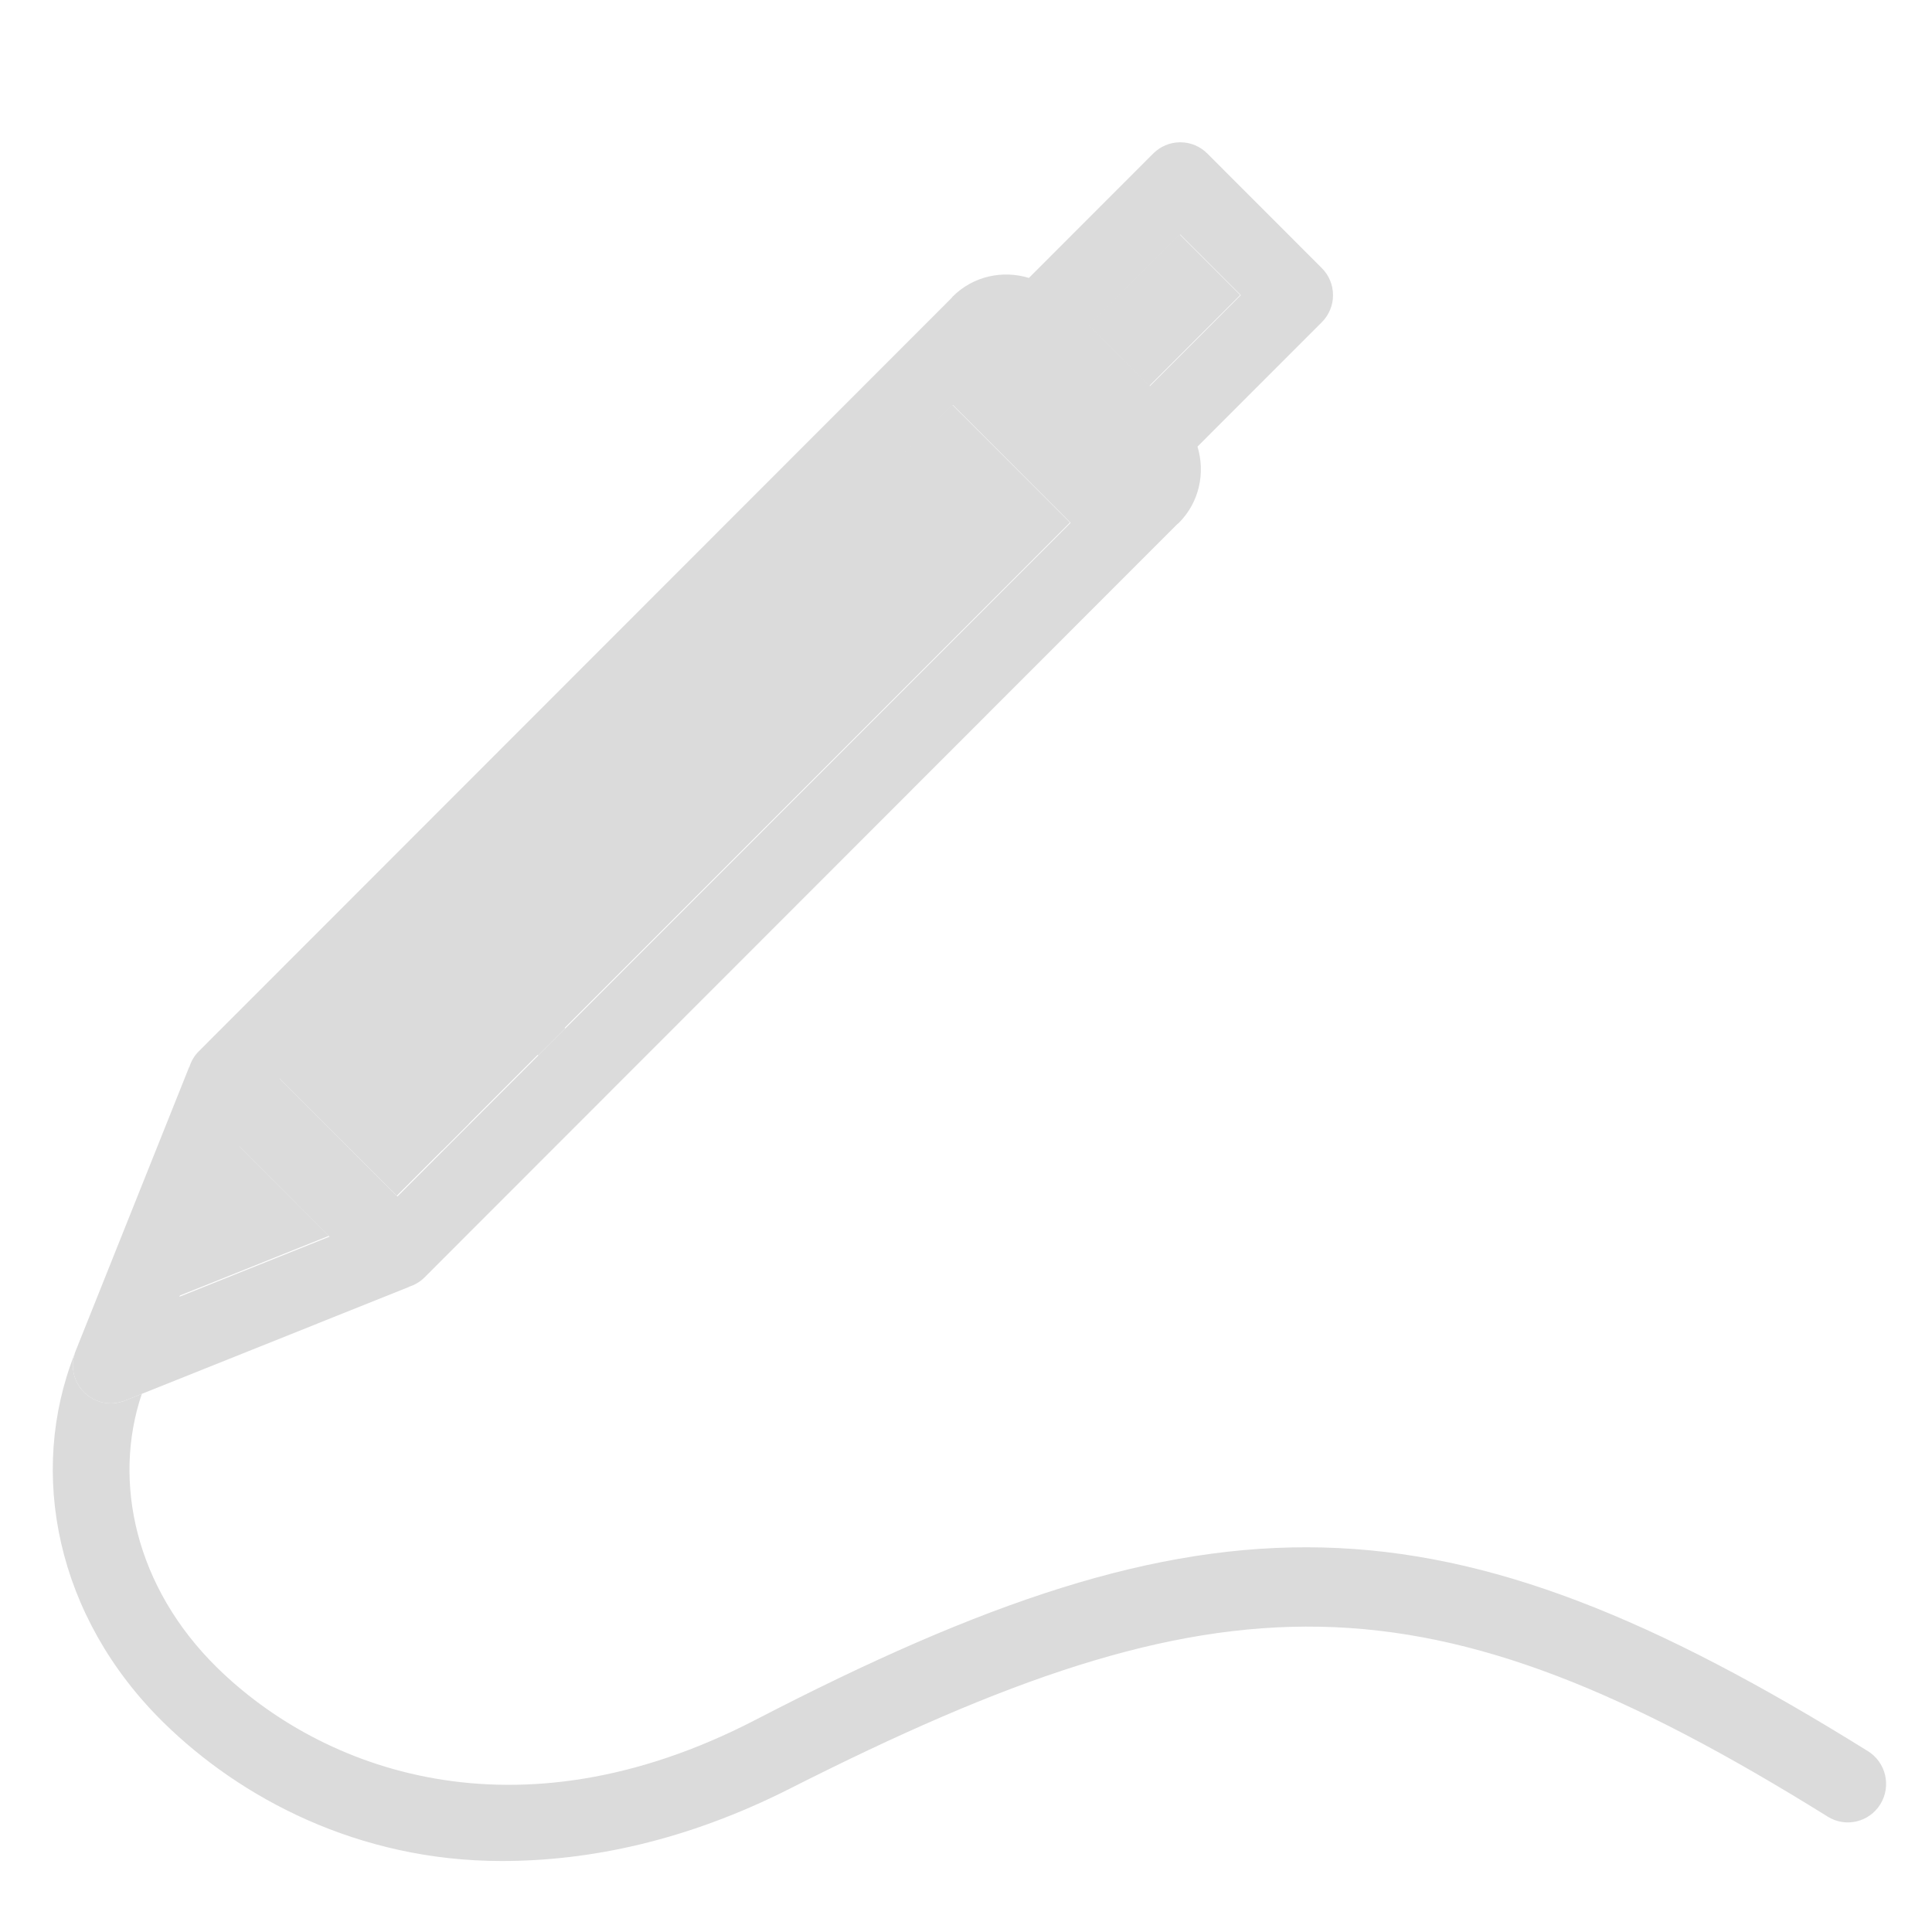
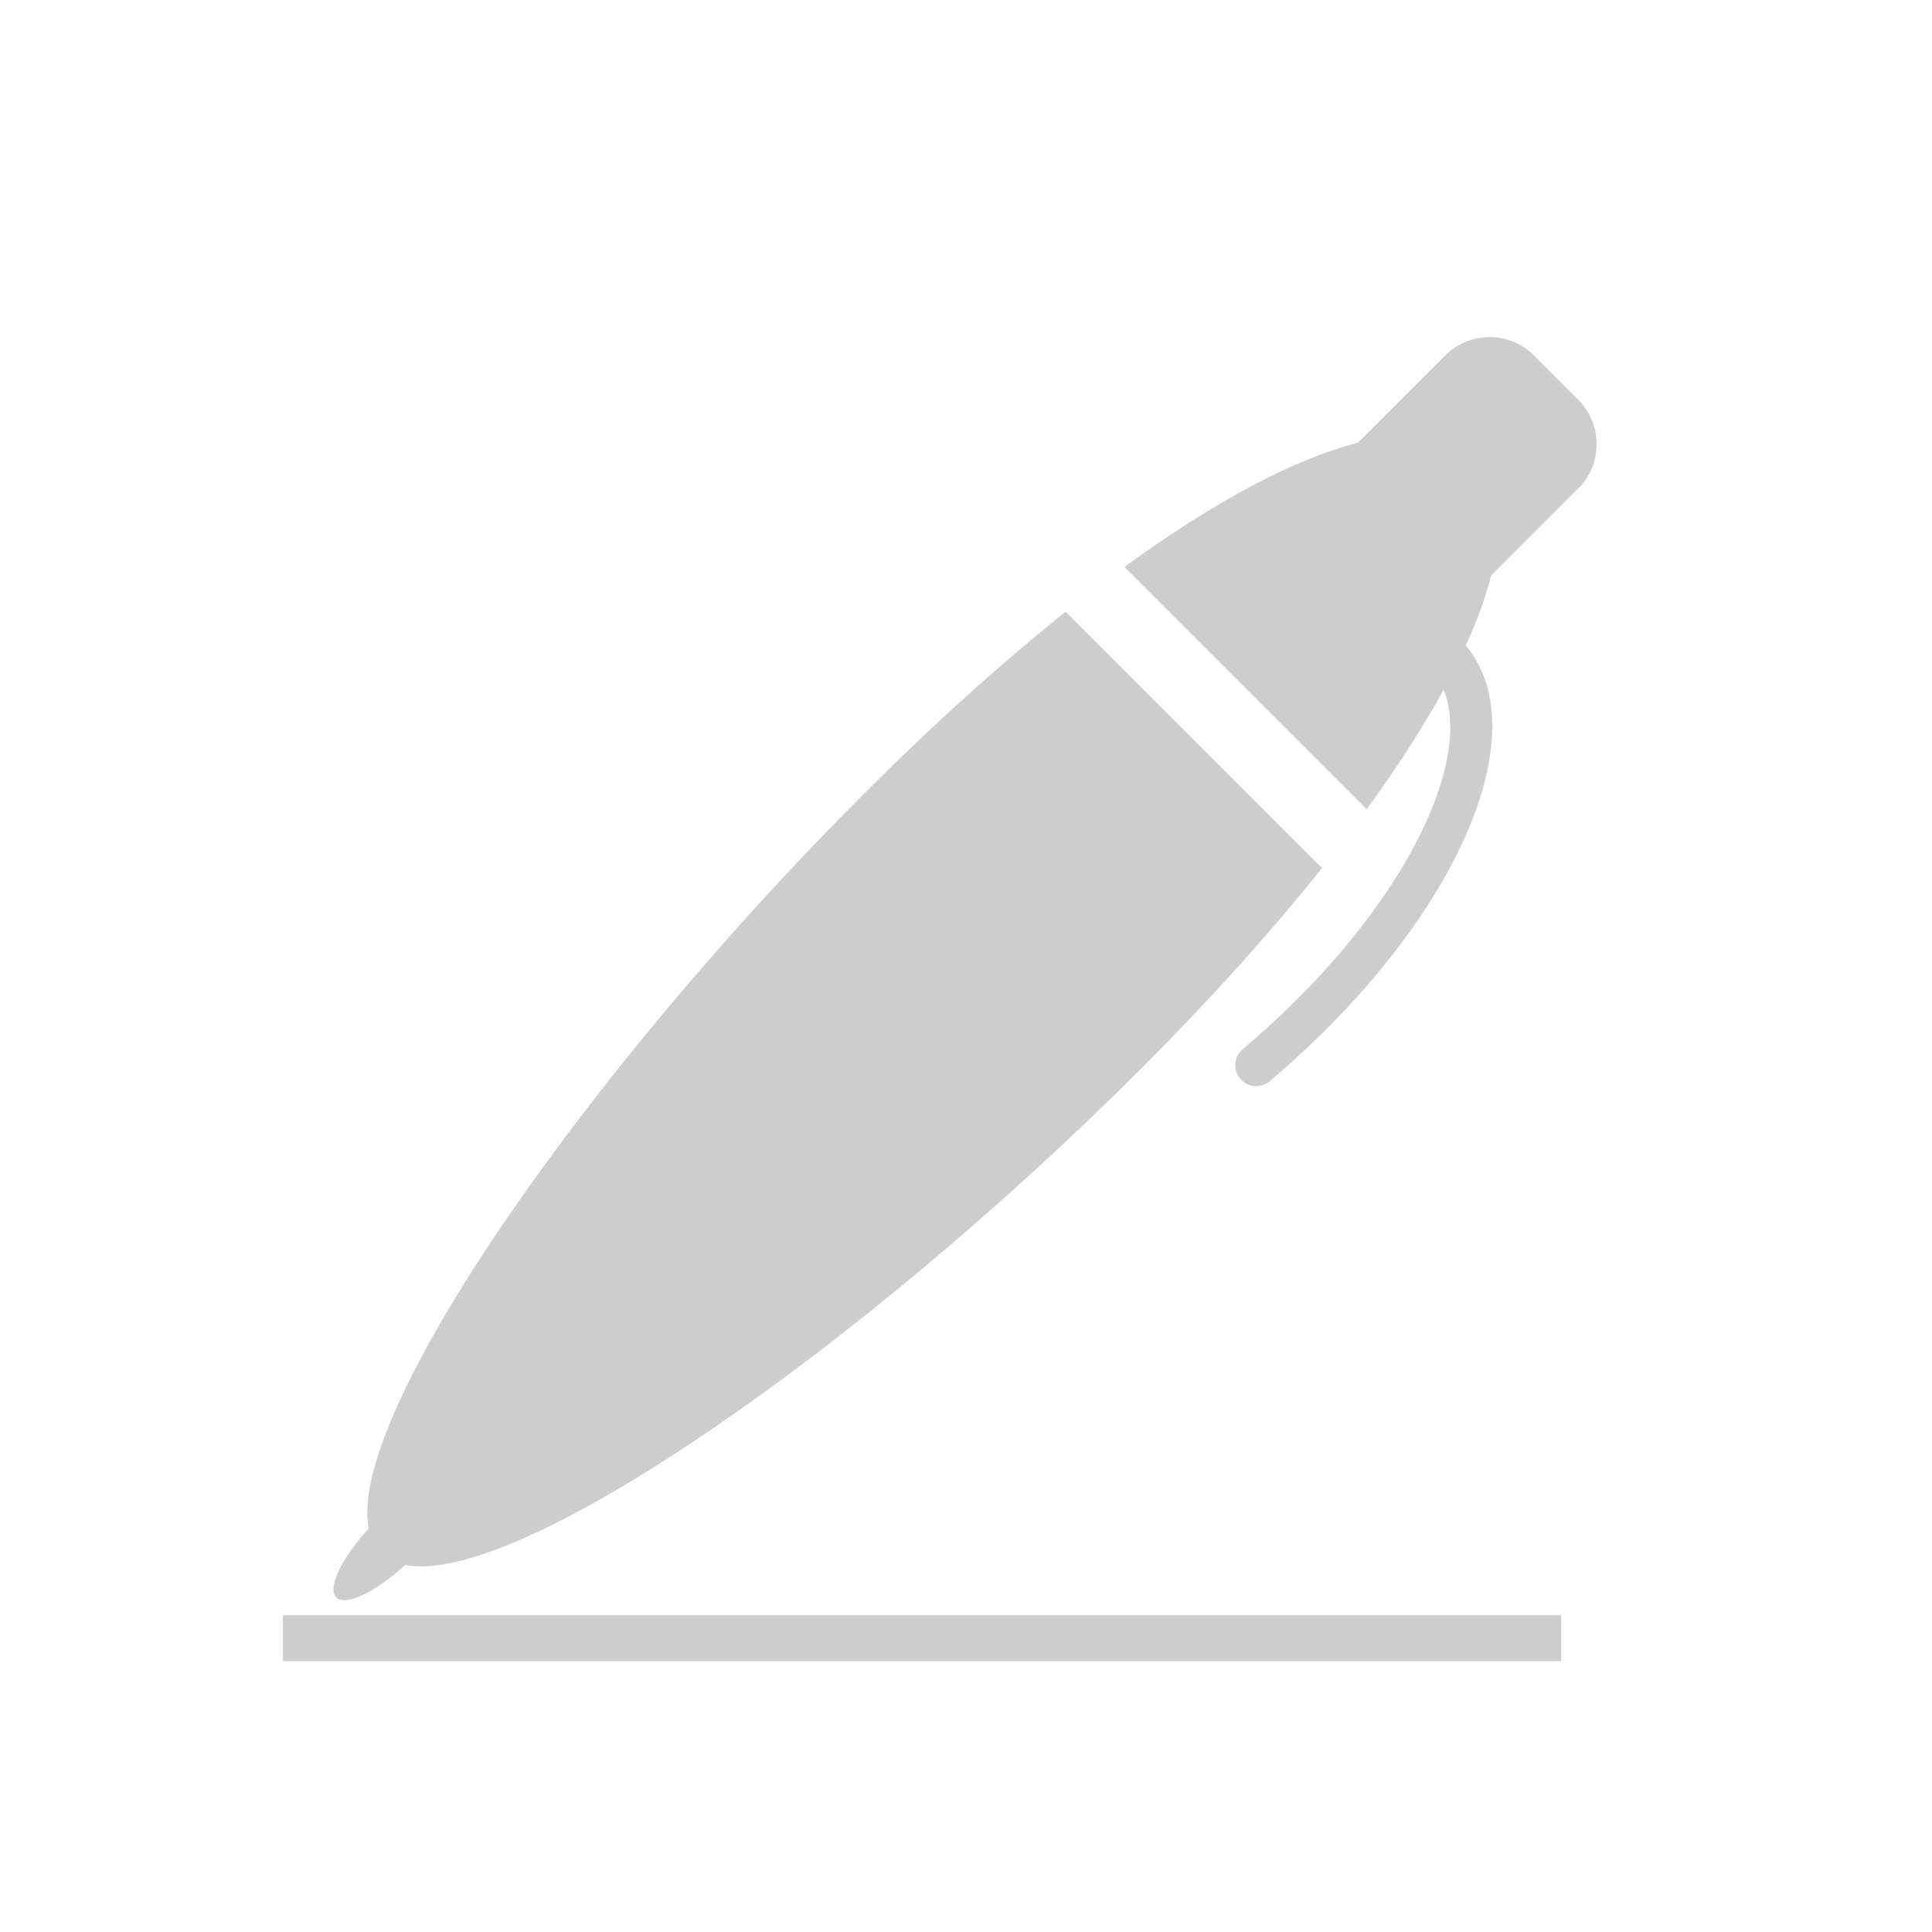
- <svg xmlns="http://www.w3.org/2000/svg" t="1531388464826" class="icon" style="" viewBox="0 0 1024 1024" version="1.1" p-id="6042" width="16" height="16">
+ <svg xmlns="http://www.w3.org/2000/svg" t="1533281566416" class="icon" style="" viewBox="0 0 1024 1024" version="1.1" p-id="3554" width="16" height="16">
  <defs>
    <style type="text/css" />
  </defs>
-   <path d="M147.859 571.305l62.46 62.461 356.806-356.814-62.45-62.465-356.817 356.818z m-53.112 115.572l79.598-31.844-47.764-47.756-31.834 79.599z m530.502-562.598l-48.138 48.141 32.088 32.1 48.151-48.141-32.101-32.1z" fill="#dbdbdb" p-id="6043" />
-   <path d="M40.549 714.895c-0.012 0.029-0.029 0.051-0.04 0.079-0.05 0.131-0.09 0.268-0.148 0.398l0.059-0.131 0.129-0.347z m949.516 213.276c-225.87-140.655-348.291-141.711-589.576-16.643-127.441 66.06-230.602 26.152-285.432-27.662-43.308-42.518-55.583-98.642-39.889-145.084l-9.715 3.885c-0.088 0.029-0.168 0.068-0.257 0.099l-0.276 0.109-0.02-0.059c-1.907 0.613-3.933 0.987-6.068 0.987-11.178 0-20.241-9.062-20.241-20.241 0-2.135 0.425-4.142 1.027-6.077l-0.029-0.01c-24.955 63.101-9.912 139.557 47.191 195.596 40.383 39.642 102.666 73.304 179.131 73.304 46.292 0 97.793-10.566 152.782-38.387 229.069-115.939 337.033-117.787 550.062 14.884 9.498 5.91 21.989 2.964 27.889-6.632 5.894-9.567 2.94-22.136-6.577-28.068" fill="#dbdbdb" p-id="6044" />
-   <path d="M217.989 520.703l14.312 14.312 14.309-14.312-14.309-14.31-14.312 14.31z m57.253-28.621l-14.322-14.321-14.31 14.321 14.31 14.31 14.322-14.31z m-28.632 57.243l14.31 14.321 14.322-14.321-14.322-14.312-14.31 14.312z m-9.467-66.701l-14.3 14.305 9.458 9.463 14.309-14.31-9.467-9.458z m38.099 66.701l10.07 10.09 14.31-14.321-10.071-10.081-14.309 14.312z m-14.322-42.932l-14.31 14.31 14.31 14.312 14.322-14.312-14.322-14.31z m42.932 14.31l-14.3-14.31-14.31 14.31 14.31 14.312 14.3-14.312z" fill="#dbdbdb" p-id="6045" />
-   <path d="M186.245 532.919l-14.31 14.31 62.45 62.461 14.321-14.31z" fill="#dbdbdb" p-id="6046" />
-   <path d="M706.528 156.428c0-5.588-2.262-10.659-5.929-14.321l-60.721-60.765c-3.666-3.661-8.727-5.93-14.312-5.93s-10.643 2.268-14.31 5.93l-65.911 65.965c-13.856-4.23-29.48-1.052-40.431 9.907-0.276 0.276-0.454 0.598-0.721 0.884l-398.95 399.232c-2.263 2.264-3.913 5.11-4.891 8.252l-0.1-0.029-59.841 149.688c-0.159 0.366-0.297 0.742-0.445 1.126l-0.435 1.097 0.099 0.022c-0.622 1.926-1.037 3.942-1.037 6.067 0 11.196 9.062 20.259 20.241 20.259 2.125 0 4.141-0.425 6.068-1.028l0.029 0.09 1.088-0.435c0.385-0.148 0.76-0.287 1.126-0.453l149.59-59.872-0.029-0.088c3.133-0.998 5.98-2.639 8.242-4.913l398.95-399.222c0.287-0.261 0.613-0.444 0.881-0.721 10.952-10.961 14.141-26.595 9.911-40.456l5.19-5.194v-0.009l60.721-60.751a20.204 20.204 0 0 0 5.928-14.332M126.907 607.645l47.756 47.794-79.598 31.864 31.843-79.658z m83.729 26.508l-62.46-62.501 356.818-357.065 62.451 62.505-356.809 357.061z m400.621-431.284l-0.012 0.01-1.729 1.731-32.091-32.12 1.732-1.731v-0.01l46.41-46.435 32.09 32.114-46.4 46.441z" fill="#dbdbdb" p-id="6047" />
+   <path d="M700.681 460.055c-26.485 33.221-58.632 69.129-96.649 107.111C456.862 714.335 274.676 841.199 214.754 829.48c-15.864 14.486-31.606 22.141-36.527 17.197-4.922-4.925 2.732-20.665 17.199-36.511-11.722-59.941 115.141-242.146 262.31-389.29 38.005-38.005 73.879-70.128 107.091-96.672L700.681 460.055 700.681 460.055zM776.921 342.14c6.06-13.37 10.508-25.709 13.358-36.97l46.25-46.248c12.951-12.976 12.951-34.037 0-47.013l-23.519-23.514c-12.971-12.976-34.057-12.976-47.027 0l-46.234 46.272c-32.663 8.21-74.768 30.169-123.79 65.823l128.413 128.416c16.52-22.678 30.189-43.944 40.777-63.41 15.541 37.644-20.188 117.536-106.52 190.652-4.661 3.943-5.239 10.937-1.294 15.622 3.968 4.661 10.977 5.241 15.665 1.273C770.567 490.425 816.1 389.129 776.921 342.14L776.921 342.14zM776.921 342.14" p-id="3555" fill="#cdcdcd" />
+   <path d="M149.977 856.149l677.485 0 0 24.326-677.485 0 0-24.326Z" p-id="3556" fill="#cdcdcd" />
</svg>
